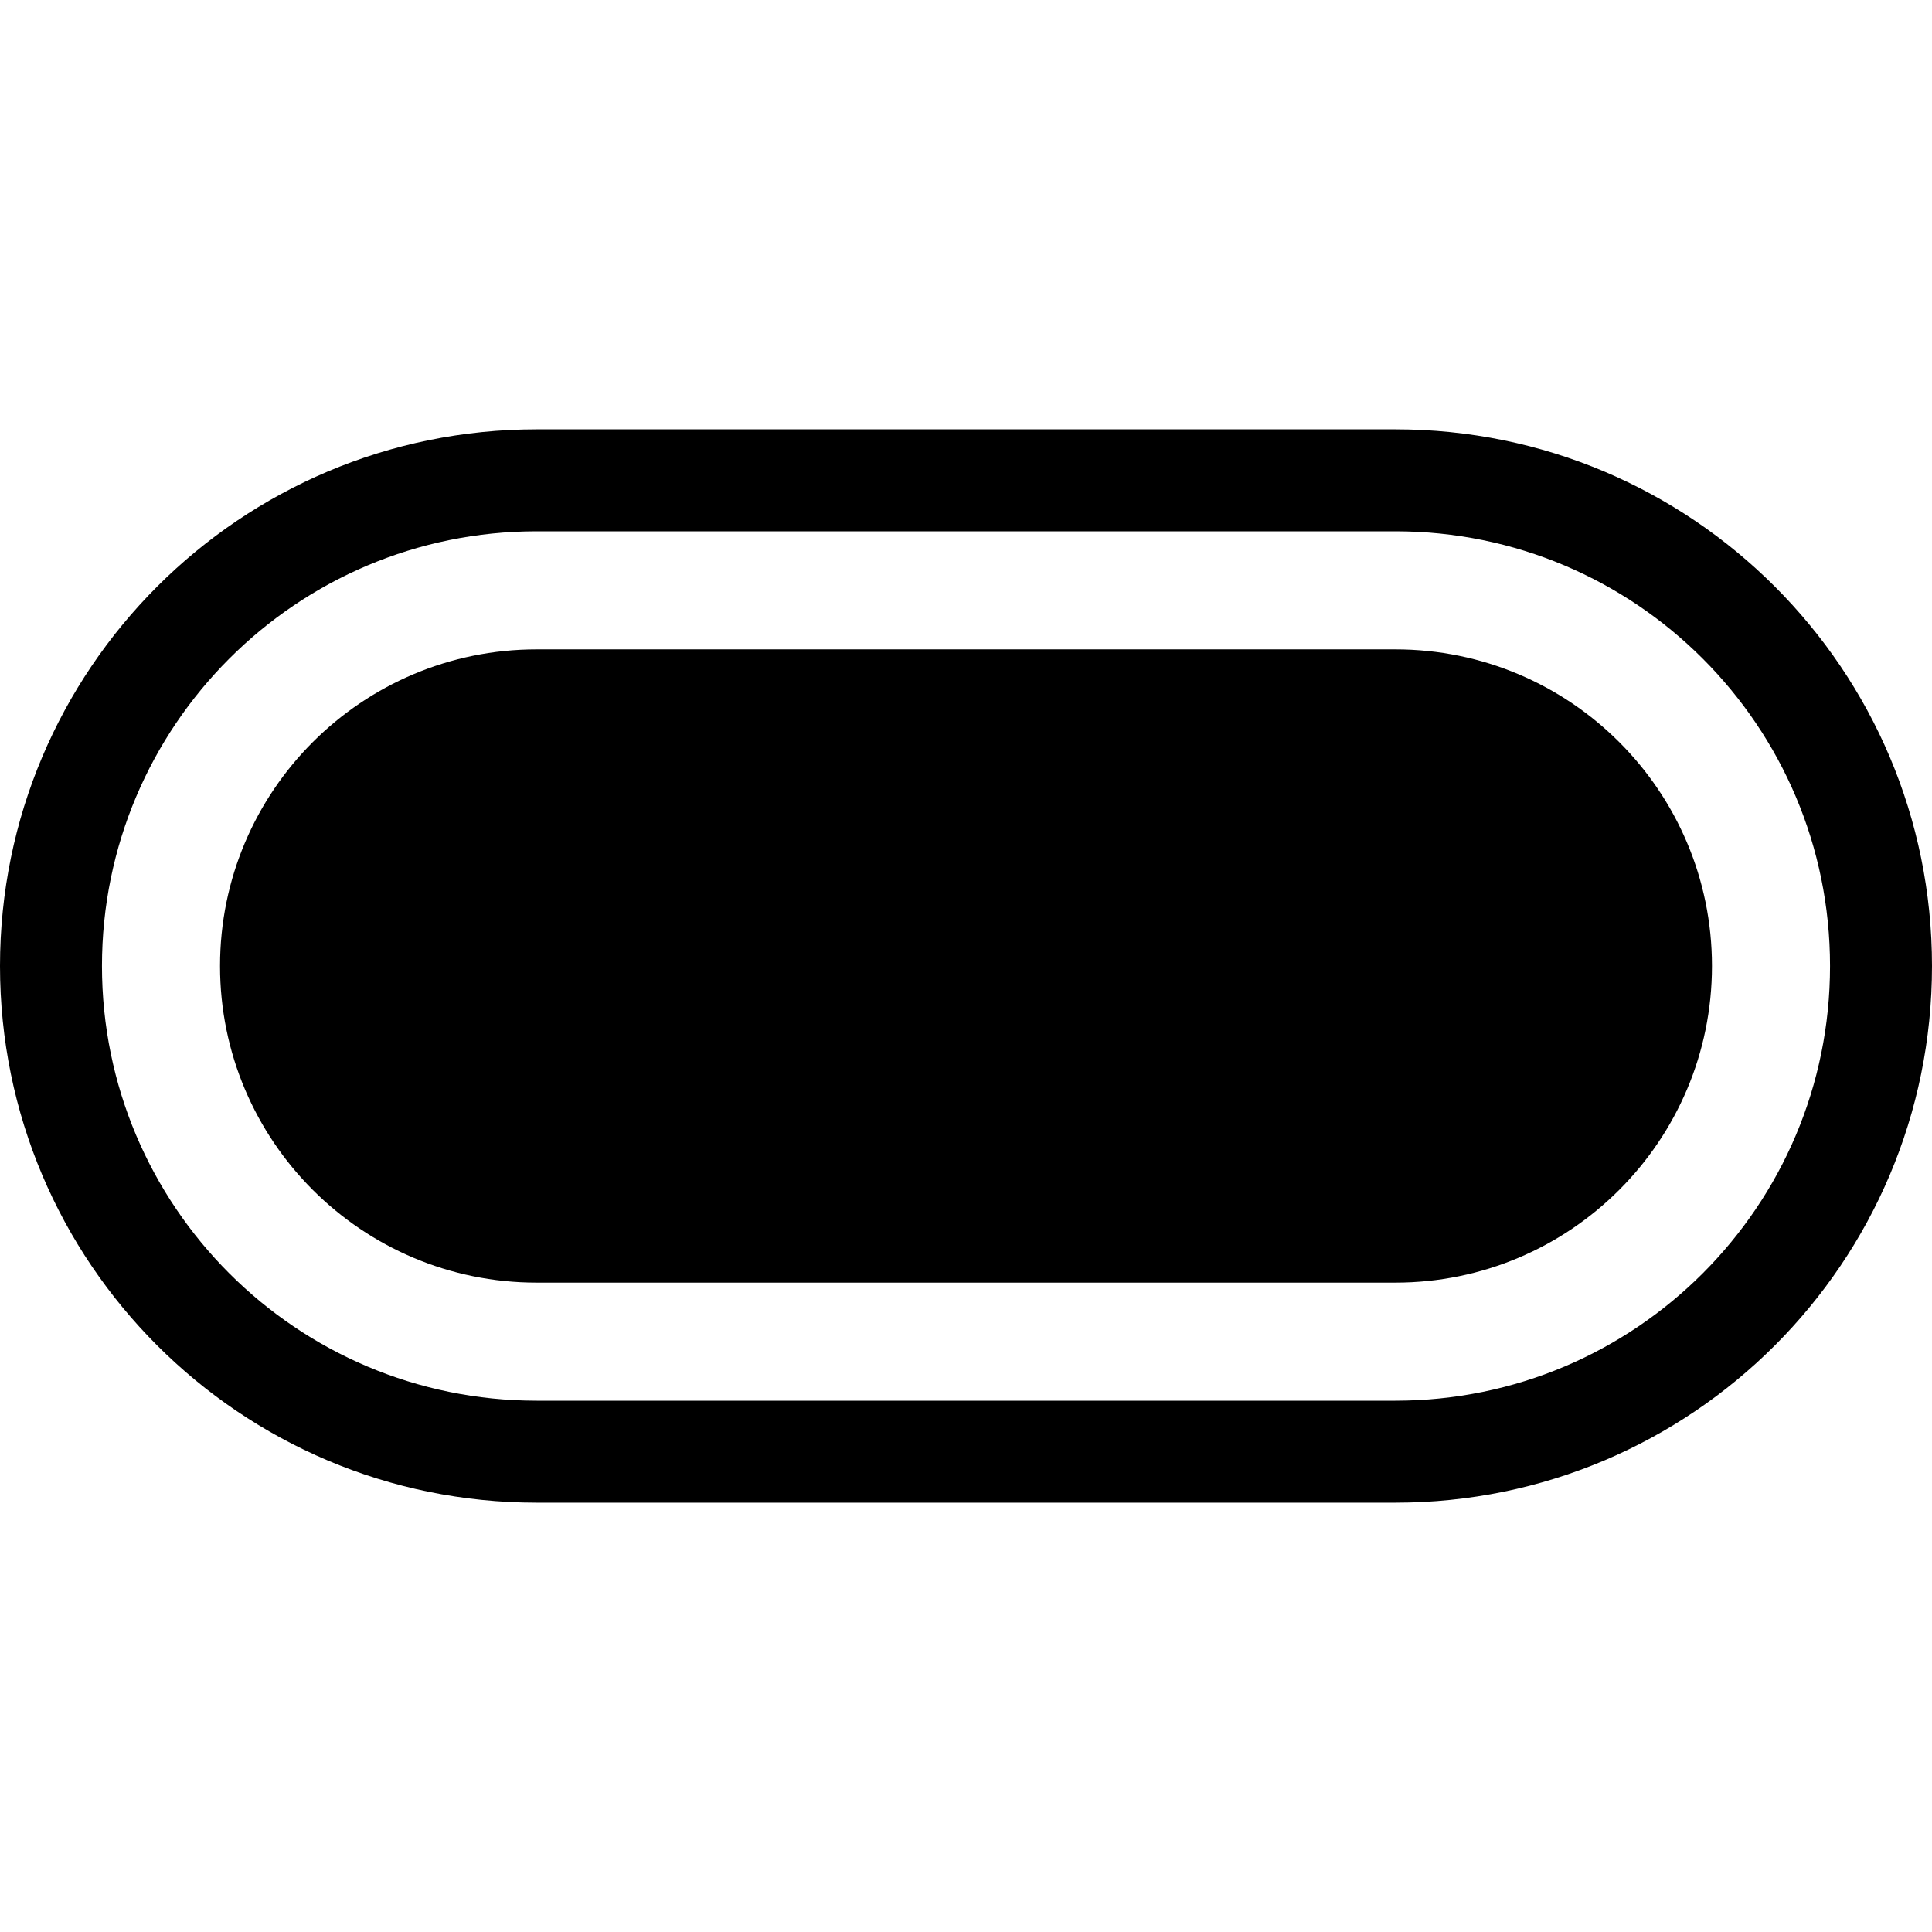
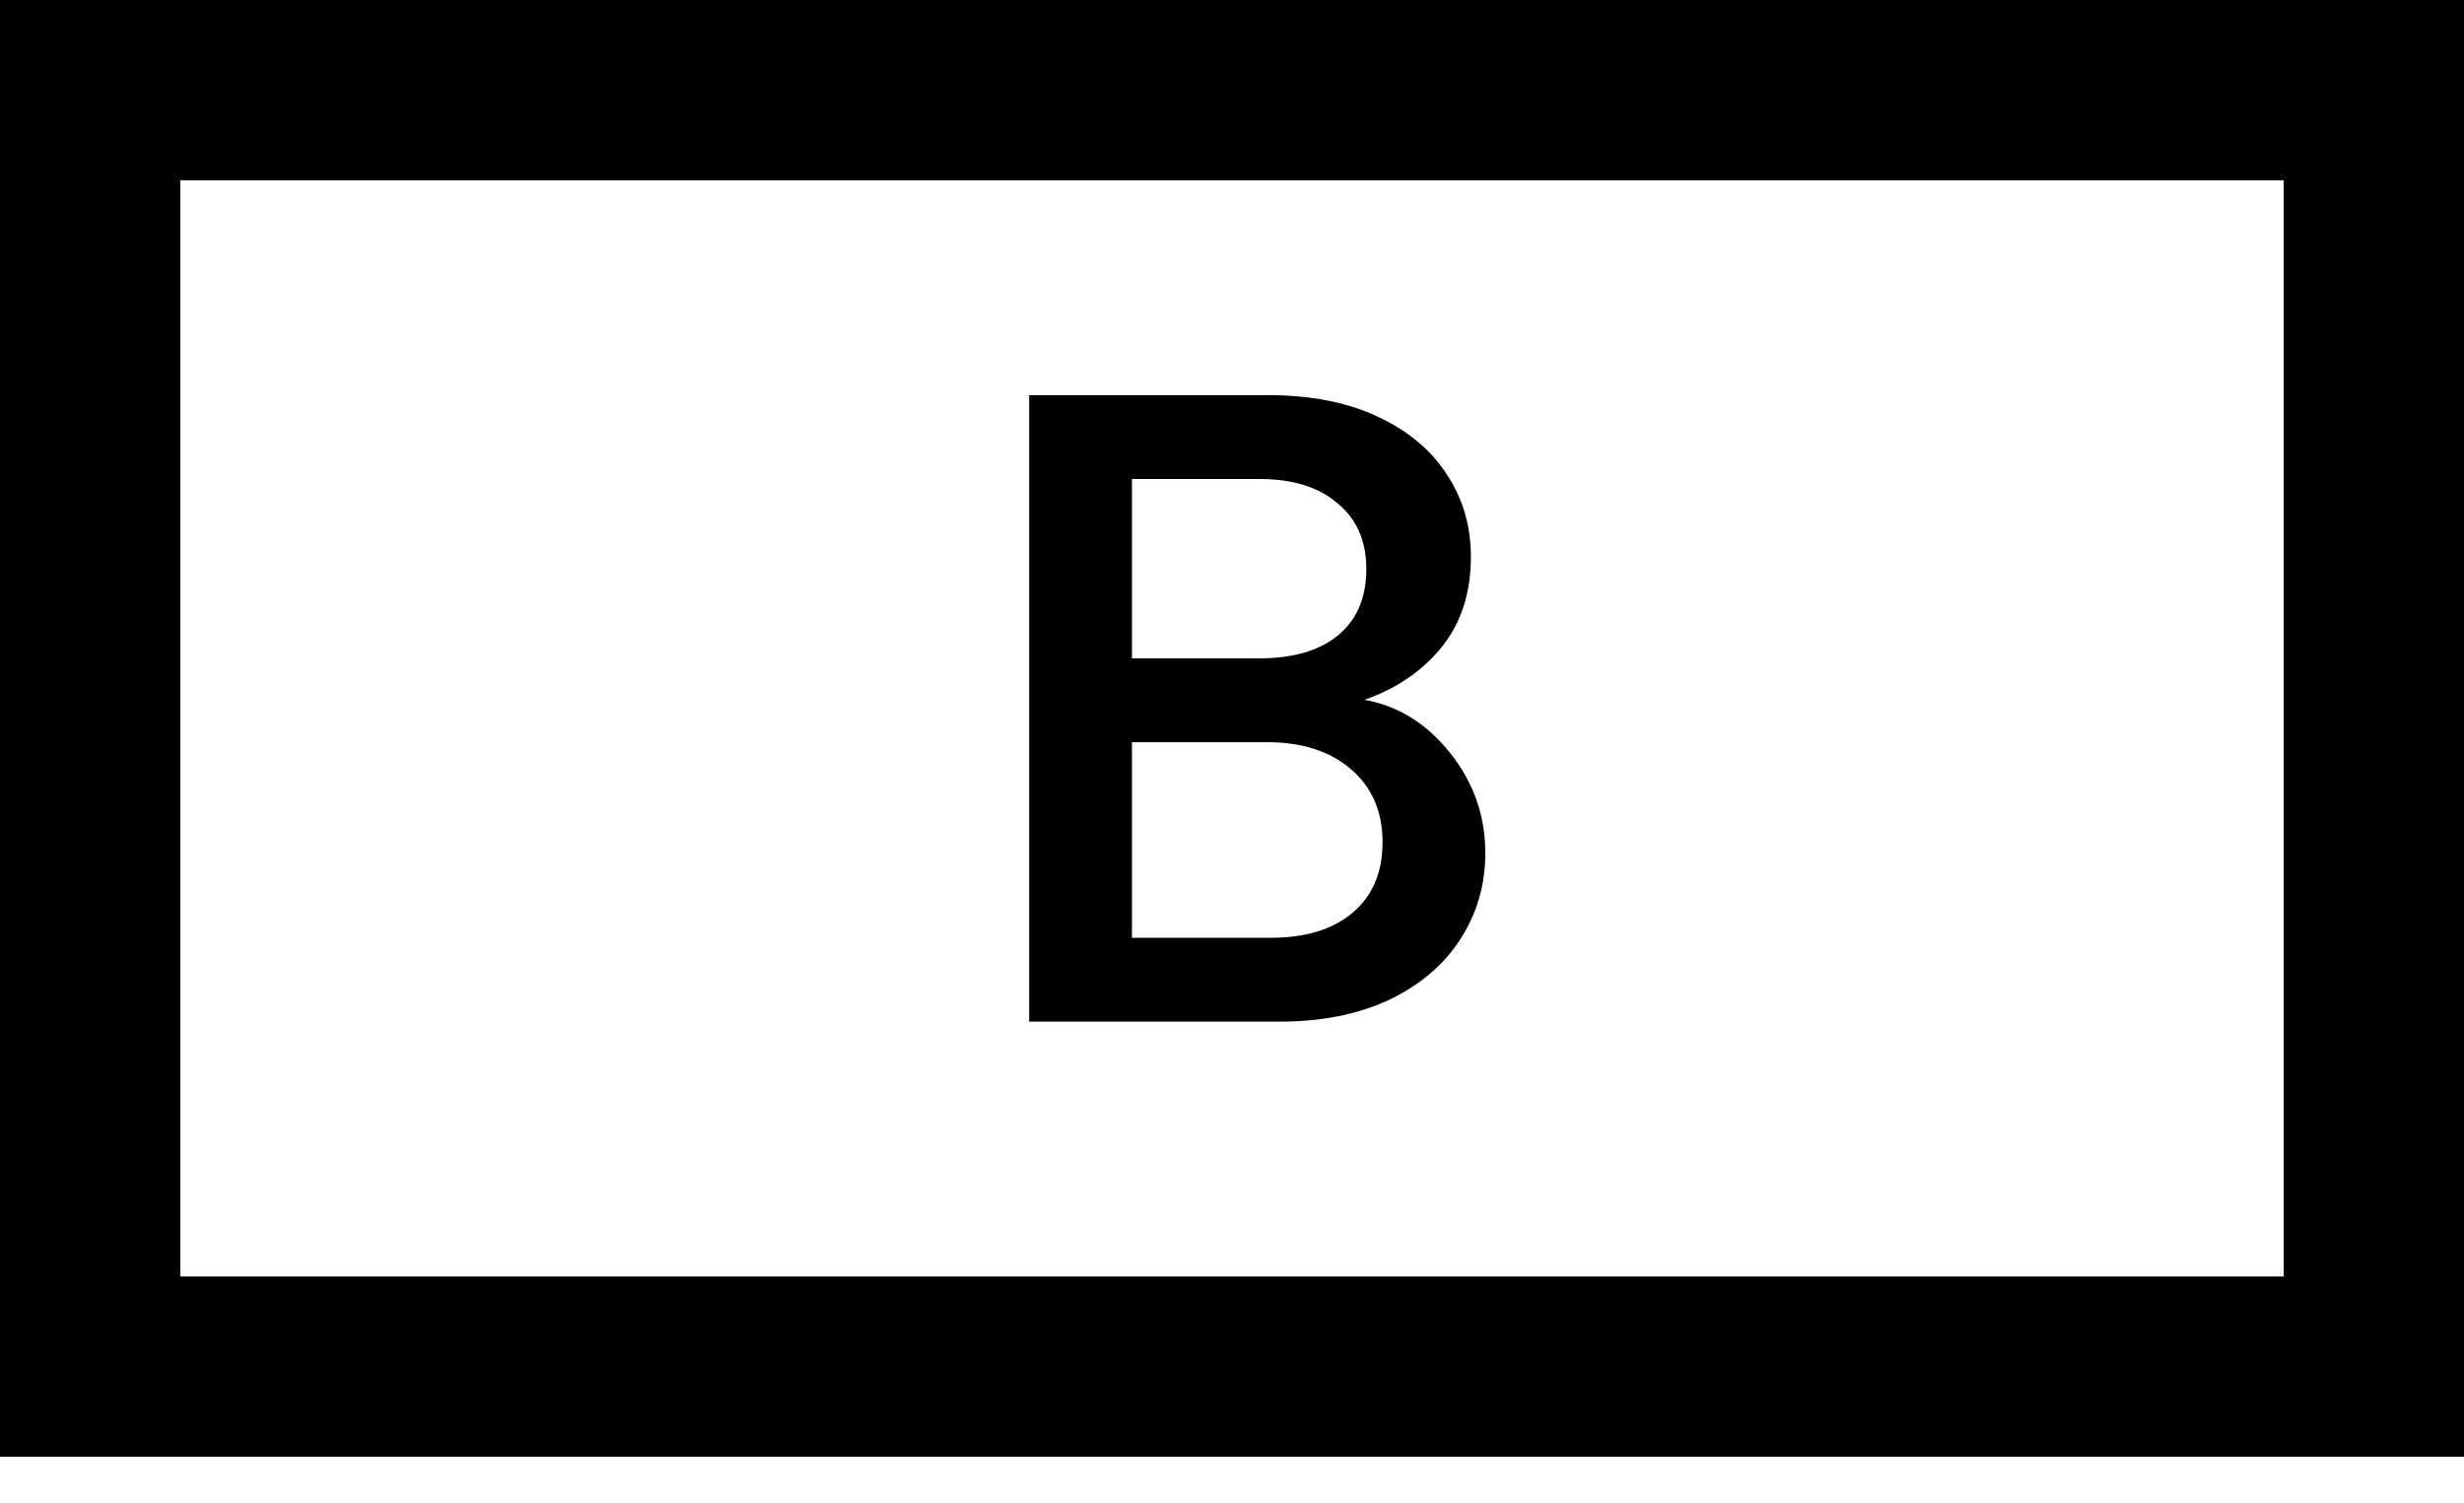
- <svg xmlns="http://www.w3.org/2000/svg" viewBox="0 0 18 18">
-   <defs>
-     <style>
-       
-     </style>
-   </defs>
-   <rect id="Canvas" opacity="0" />
-   <path class="a" d="M13,4H5A5,5,0,0,0,5,14h8A5,5,0,0,0,13,4Zm0,9.05H5a4.05,4.05,0,0,1,0-8.1h8a4.05,4.05,0,0,1,0,8.1Z" />
-   <path class="a" d="M13,6.05H5a2.95,2.95,0,0,0,0,5.9h8a2.95,2.95,0,0,0,0-5.9Z" />
+ <svg xmlns="http://www.w3.org/2000/svg" width="41" height="25" viewBox="0 0 41 25" fill="none">
+   <path d="M22.705 11.645C23.265 11.745 23.74 12.04 24.13 12.53C24.52 13.02 24.715 13.575 24.715 14.195C24.715 14.725 24.575 15.205 24.295 15.635C24.025 16.055 23.63 16.39 23.11 16.64C22.59 16.88 21.985 17 21.295 17H17.125V6.575H21.1C21.81 6.575 22.42 6.695 22.93 6.935C23.44 7.175 23.825 7.5 24.085 7.91C24.345 8.31 24.475 8.76 24.475 9.26C24.475 9.86 24.315 10.36 23.995 10.76C23.675 11.16 23.245 11.455 22.705 11.645ZM18.835 10.955H20.95C21.51 10.955 21.945 10.83 22.255 10.58C22.575 10.32 22.735 9.95 22.735 9.47C22.735 9 22.575 8.635 22.255 8.375C21.945 8.105 21.51 7.97 20.95 7.97H18.835V10.955ZM21.145 15.605C21.725 15.605 22.18 15.465 22.51 15.185C22.84 14.905 23.005 14.515 23.005 14.015C23.005 13.505 22.83 13.1 22.48 12.8C22.13 12.5 21.665 12.35 21.085 12.35H18.835V15.605H21.145Z" fill="black" />
+   <rect x="1.5" y="1.5" width="38" fill="none" height="21.241" stroke="black" stroke-width="3" />
</svg>
